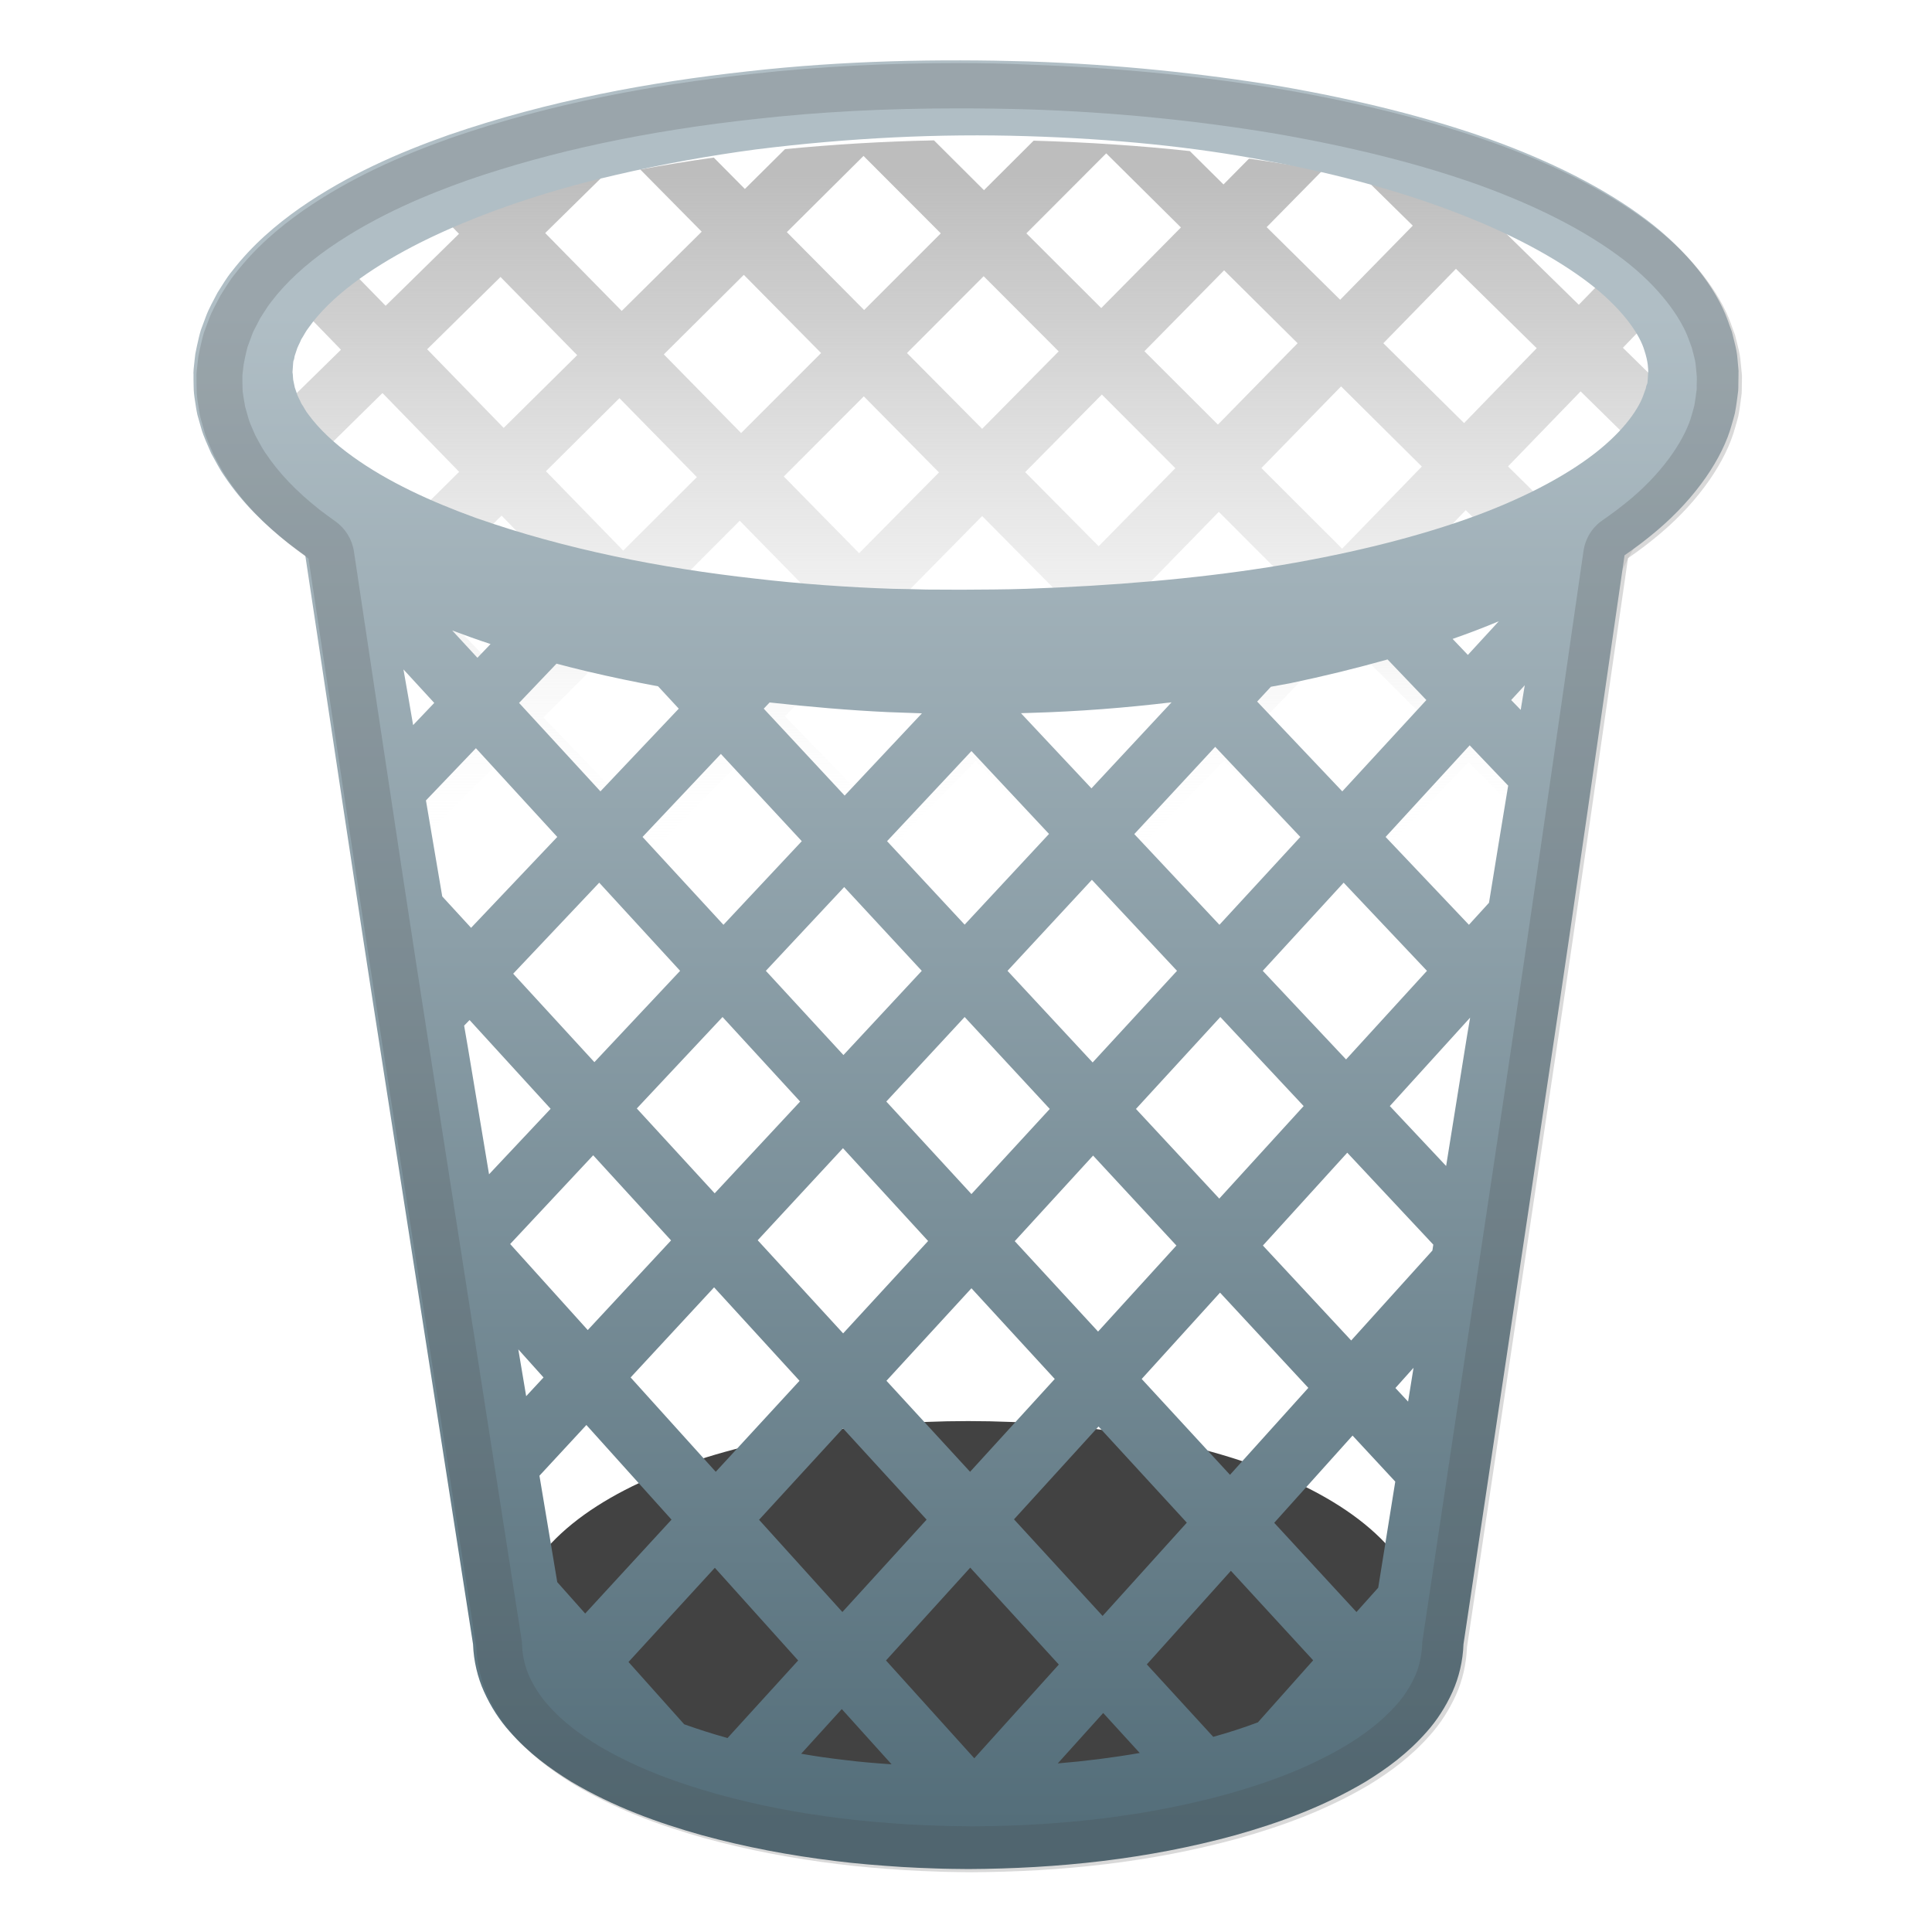
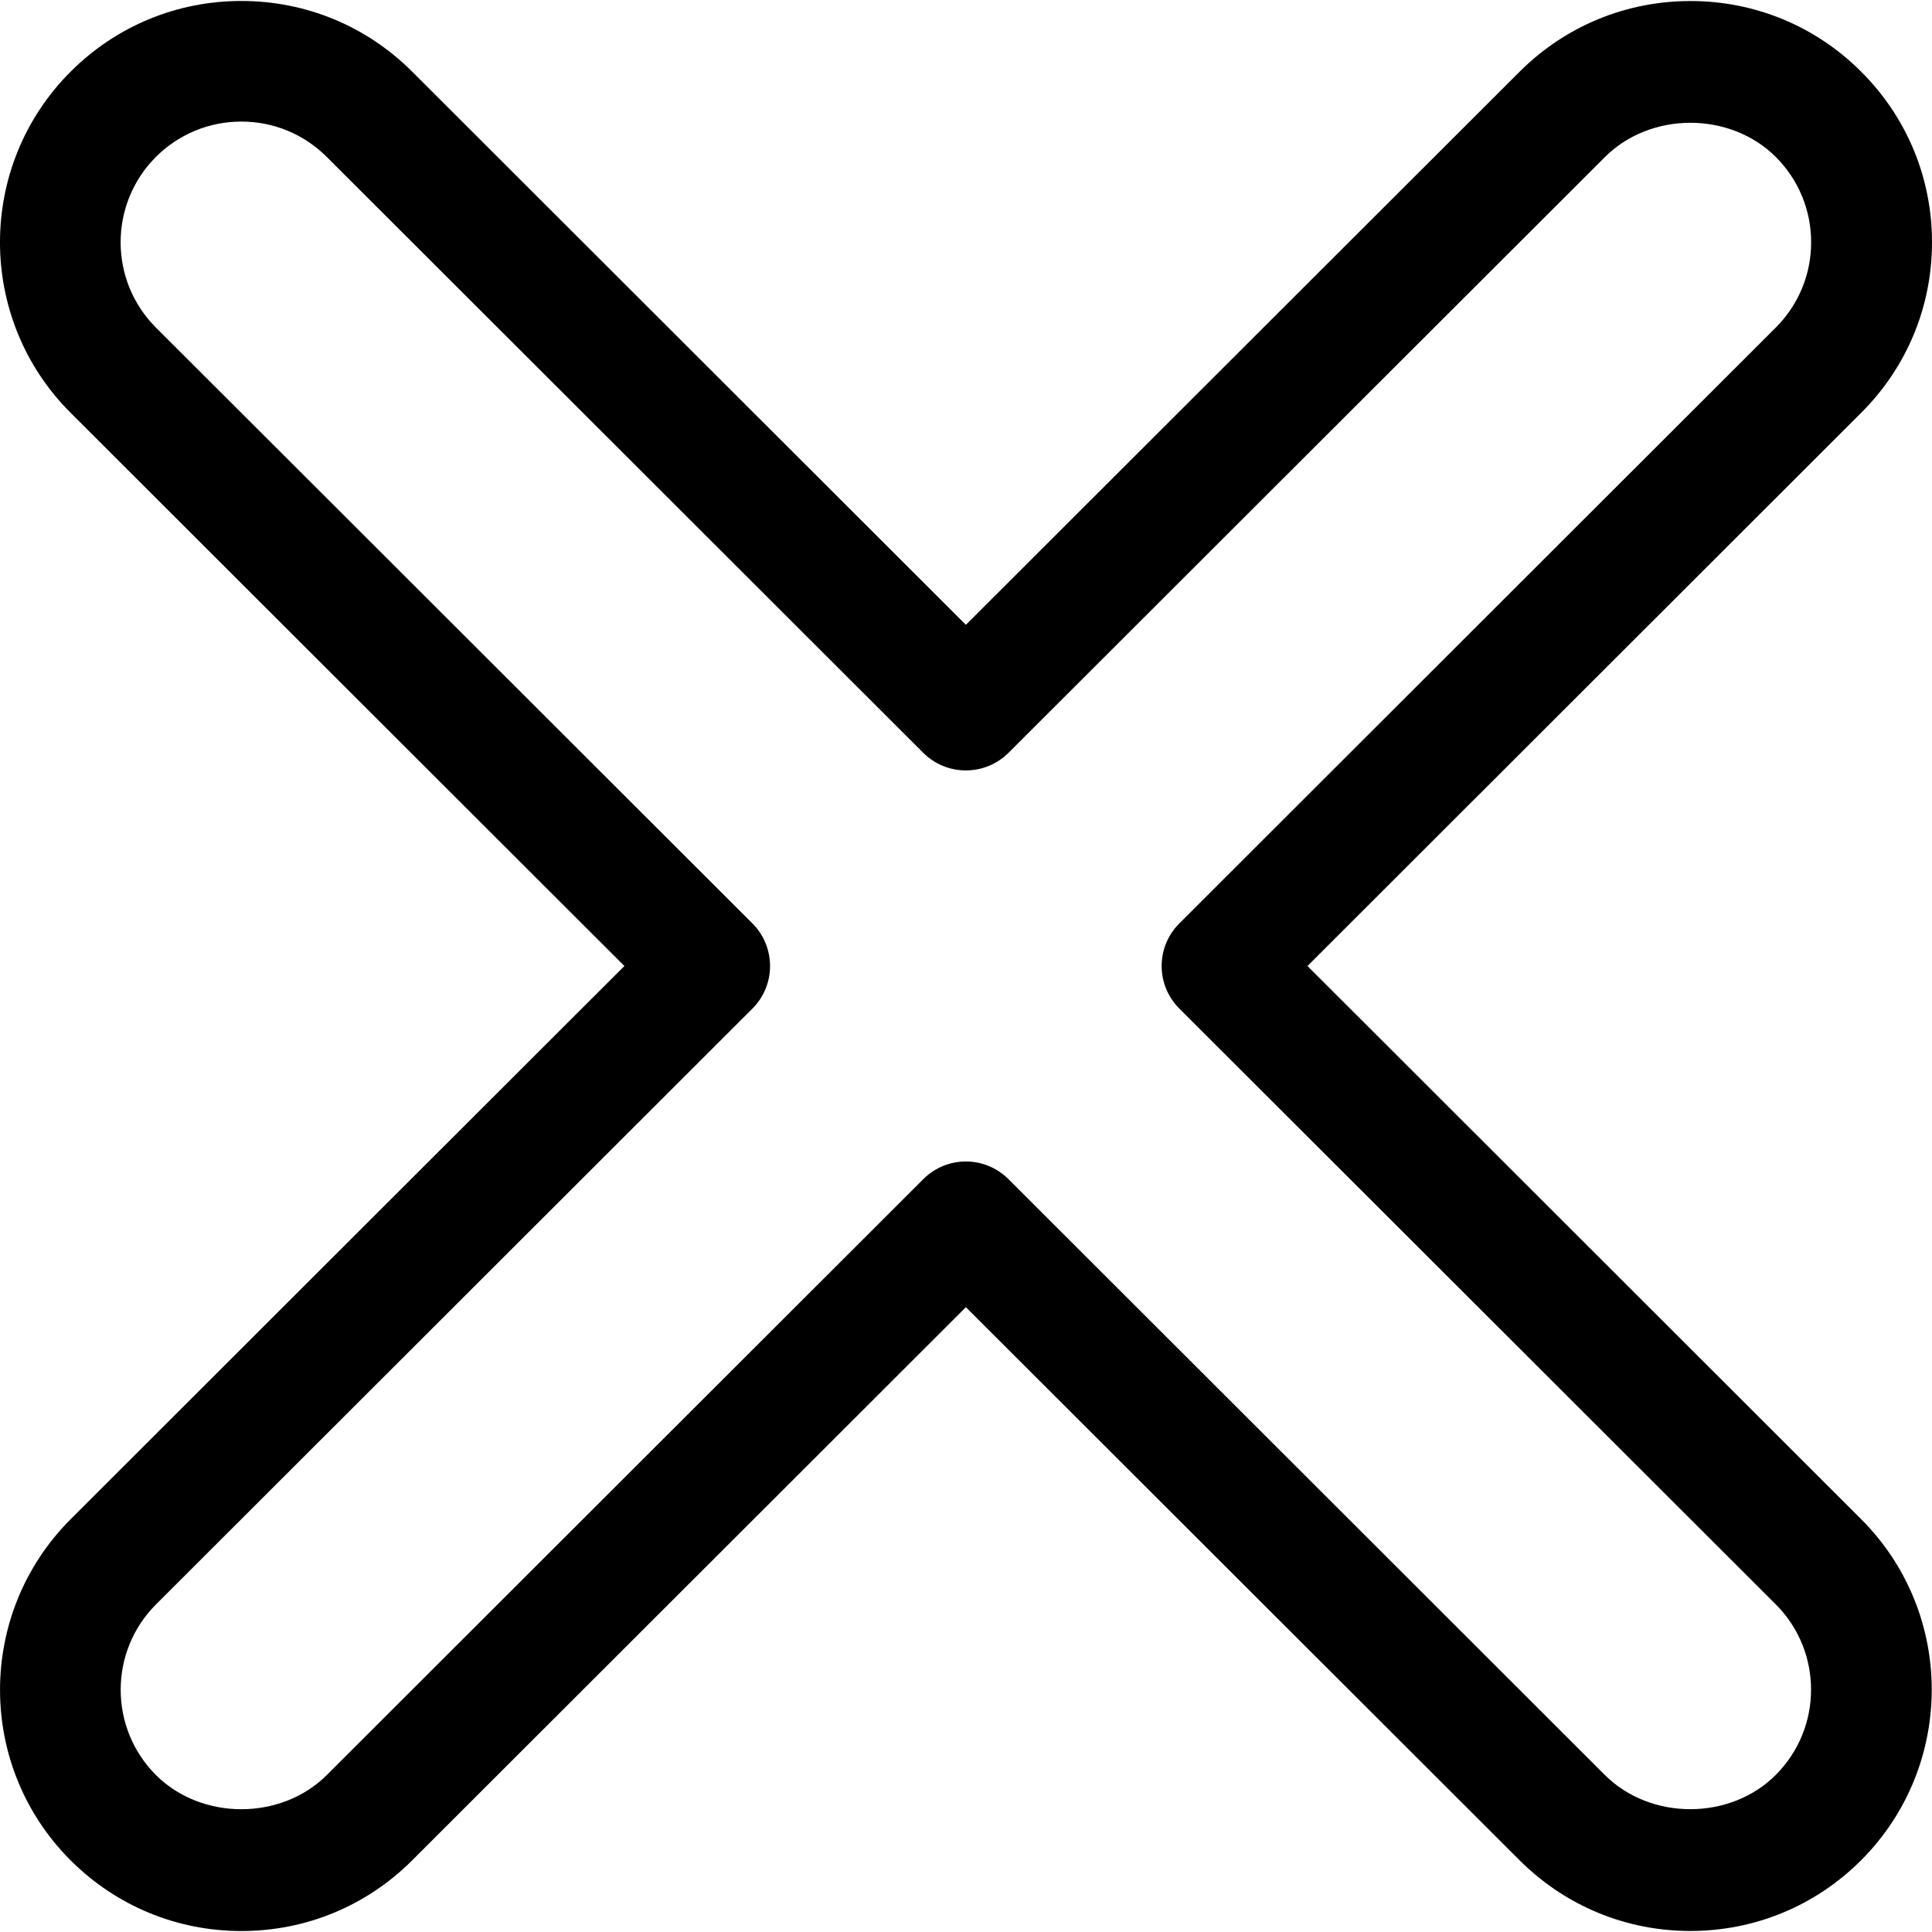
- <svg xmlns="http://www.w3.org/2000/svg" xmlns:xlink="http://www.w3.org/1999/xlink" width="128" height="128" style="enable-background:new 0 0 128 128;">
-   <g id="图层_1">
-     <g>
-       <linearGradient id="SVGID_1_" gradientUnits="userSpaceOnUse" x1="64.8" x2="64.8" y1="9.327" y2="57.349">
-         <stop offset="0.048" style="stop-color:#BDBDBD" />
-         <stop offset="0.257" style="stop-color:#C3C3C3;stop-opacity:0.78" />
-         <stop offset="0.532" style="stop-color:#D3D3D3;stop-opacity:0.491" />
-         <stop offset="0.842" style="stop-color:#EEEEEE;stop-opacity:0.165" />
-         <stop offset="1" style="stop-color:#FFFFFF;stop-opacity:0" />
-       </linearGradient>
-       <path d="M100.72,81.2l0.31-0.33c0.39-2.42,0.72-4.86,1.02-7.29l-4.32,4.57l-5.15-5.24l5.3-5.57 l4.39,4.43c0.21-1.78,0.4-3.55,0.58-5.31l-2.11-2.12l2.6-2.74c0.34-3.38,0.68-6.67,1.08-9.79l-4.28-4.28l5.29-5.5l0.51,0.5 c0.09-0.4,0.17-0.79,0.26-1.18c1.63-6.94,8.05-12.14,7.99-14.23c0-0.04-0.01-0.08-0.01-0.13l-1.28,1.33l-5.38-5.28l2.72-2.82 c-0.97-0.83-2.09-1.62-3.37-2.37l-2.27,2.34l-5.35-5.24l0.41-0.42c-2.75-1-5.83-1.88-9.16-2.63l3.1,3.05l-4.81,4.91l-4.87-4.81 l3.68-3.74c-1.57-0.3-3.19-0.57-4.85-0.8l-1.69,1.71l-2.23-2.21c-3.32-0.36-6.78-0.59-10.35-0.69l-3.29,3.28l-3.31-3.3 c-3.39,0.07-6.69,0.27-9.87,0.58l-2.66,2.64l-2.06-2.08c-1.67,0.23-3.29,0.5-4.87,0.79l4.07,4.12l-5.3,5.25l-5.07-5.16l3.76-3.7 c-3.77,0.81-7.22,1.8-10.27,2.93l0.8,0.82l-4.86,4.77l-2.5-2.56c-1.31,0.76-2.47,1.55-3.46,2.38l3,3.09l-5.17,5.07l-1.88-1.95 c-0.04,0.27-0.07,0.55-0.08,0.83c-0.06,1.94,4.61,5.75,6.57,11.85l0.3,0.32l-0.16,0.16c0.09,0.31,0.18,0.62,0.26,0.94 c0.27,1.15,0.54,2.39,0.8,3.71l1.91-1.9l5.12,5.32l-5.36,5.36l-0.09-0.1c0.39,2.32,0.77,4.77,1.16,7.29l3.85,4.04l-2.82,2.85 c0.25,1.7,0.5,3.42,0.75,5.15l4.92-5l4.87,5.11l-5.4,5.52l-4.21-4.45c0.36,2.44,0.71,4.9,1.07,7.35l0.15,0.16L29,80.93 c0.26,1.75,0.52,3.49,0.78,5.22L32,83.87l5.35,5.67l-6.05,6.24c0.3,1.79,0.6,3.52,0.9,5.19l8.06-8.34l5.24,5.56l-8.76,9.08 l3.06,3.02l8.64-8.99l5.54,5.88l-8.34,8.73l3.09,3.05l8.22-8.64l5.15,5.46l-5.99,6.33c2.19,0.02,4.27-0.04,6.09-0.08l2.9-3.08 l2.76,2.92c1.87-0.13,3.65-0.38,5.32-0.74l-5.08-5.37l5.41-5.74l7.77,8.16c1.32-0.72,2.55-1.52,3.7-2.41l-8.5-8.89l5.36-5.69 l8.64,8.99c0.88-1.15,1.7-2.37,2.45-3.65l-8.16-8.45L90,92.56l6.44,6.63c0.56-1.47,1.07-2.98,1.54-4.52l-5.06-5.19l4.91-5.2 l2.19,2.23c0.34-1.67,0.65-3.36,0.93-5.07L100.72,81.2z M89.6,69.89l-5.54-5.64l5.3-5.51l5.54,5.6L89.6,69.89z M69.99,55.88 l-4.88,5.03l-5.35-5.49l4.88-5L69.99,55.88z M67.54,47.45l5.29-5.42l5.35,5.41l-5.29,5.45L67.54,47.45z M56.87,52.46l-4.87-5 l4.87-4.95l4.87,4.97L56.87,52.46z M62.18,63.94l-5.19,5.35l-5.35-5.55l5.19-5.32L62.18,63.94z M65.09,66.94l5.3,5.45l-5.21,5.4 l-5.28-5.48L65.09,66.94z M68.02,63.91l4.88-5.05l5.31,5.42l-4.9,5.08L68.02,63.91z M75.8,55.86l5.29-5.47l5.33,5.39l-5.3,5.5 L75.8,55.86z M83.94,47.43l5.07-5.24l5.34,5.35l-5.08,5.27L83.94,47.43z M81.03,44.5l-5.35-5.39l5.07-5.2l5.35,5.36L81.03,44.5z M72.79,36.19l-4.87-4.91L73,26.14l4.87,4.88L72.79,36.19z M69.94,39.11l-5.29,5.4l-4.87-4.95l5.29-5.37L69.94,39.11z M56.92,36.65l-4.99-5.08l5.3-5.31l4.98,5.04L56.92,36.65z M54.01,39.6l-4.87,4.93l-5.01-5.14l4.88-4.89L54.01,39.6z M46.2,47.5 l-5.18,5.24L36,47.54l5.19-5.2L46.2,47.5z M49.06,50.45l4.87,5.01l-5.18,5.3l-4.87-5.04L49.06,50.45z M48.7,66.75l5.35,5.56 l-5.35,5.52l-5.35-5.6L48.7,66.75z M56.97,75.34l5.28,5.49l-5.36,5.56l-5.27-5.51L56.97,75.34z M65.19,83.89l5.54,5.76l-5.36,5.62 l-5.54-5.8L65.19,83.89z M68.13,80.83l5.21-5.42l5.55,5.71l-5.21,5.46L68.13,80.83z M76.26,72.37l4.9-5.1l5.55,5.65l-4.9,5.13 L76.26,72.37z M102.84,56.04l-5.08,5.32l-5.54-5.59l5.08-5.28L102.84,56.04z M97.19,44.6l-5.35-5.34l5.27-5.46l5.36,5.32 L97.19,44.6z M104.72,25.93l5.38,5.29l-4.82,4.99l-5.37-5.31L104.72,25.93z M96.46,17.81l5.35,5.26L97,28.03l-5.35-5.29 L96.46,17.81z M88.85,25.6l5.35,5.31l-5.28,5.44l-5.35-5.34L88.85,25.6z M81.1,17.91l4.87,4.83l-5.28,5.39l-4.87-4.86L81.1,17.91z M73.29,10.16l4.95,4.91l-5.28,5.34L68,15.46L73.29,10.16z M70.14,23.28l-5.07,5.13l-4.98-5.02l5.08-5.09L70.14,23.28z M57.21,10.33l5.12,5.13l-5.08,5.08l-5.12-5.16L57.21,10.33z M49.28,18.21l5.12,5.18l-5.3,5.3l-5.12-5.21L49.28,18.21z M46.17,31.61l-4.88,4.87l-5.12-5.26l4.87-4.84L46.17,31.61z M33.16,18.35l5.08,5.18l-4.87,4.82l-5.07-5.21L33.16,18.35z M25.24,36.39l-5.07-5.26l5.17-5.09l5.08,5.22L25.24,36.39z M28.05,39.3l5.18-5.14l5.12,5.27l-5.18,5.18L28.05,39.3z M32.74,61.13 l-5.04-5.27l5.36-5.37l5.03,5.23L32.74,61.13z M35.6,64.12l5.35-5.43l4.87,5.06l-5.35,5.47L35.6,64.12z M40.34,86.46l-5.35-5.65 l5.4-5.54l5.35,5.62L40.34,86.46z M48.5,95.08l-5.25-5.55l5.4-5.59l5.26,5.52L48.5,95.08z M56.98,104.05l-5.54-5.86l5.41-5.63 l5.54,5.82L56.98,104.05z M65.1,112.63l-5.15-5.44l5.41-5.69l5.15,5.41L65.1,112.63z M73.49,103.77l-5.15-5.39l5.36-5.63 l5.15,5.35L73.49,103.77z M81.79,94.99l-5.15-5.33l5.21-5.48l5.15,5.3L81.79,94.99z M89.92,86.39l-5.15-5.28l4.9-5.15l5.15,5.25 L89.92,86.39z" style="fill:url(#SVGID_1_);" />
-       <path d="M64.15,94.15c-14.96,0-30.18,4.89-30.33,14.3c-0.16,9.51,15.14,14.52,30.33,14.52 s30.49-5.01,30.33-14.52C94.33,99.03,79.11,94.15,64.15,94.15z" style="fill:#424242;" />
-       <linearGradient id="SVGID_3_" gradientUnits="userSpaceOnUse" x1="63.998" x2="63.998" y1="3.643" y2="120.782">
-         <stop offset="0.146" style="stop-color:#B0BEC5" />
-         <stop offset="0.5" style="stop-color:#8C9FA8" />
-         <stop offset="1" style="stop-color:#546E7A" />
-       </linearGradient>
-       <path d="M115.11,23.74c-0.02-0.3-0.09-0.66-0.2-1.09c-0.05-0.21-0.11-0.44-0.17-0.68 c-0.09-0.23-0.18-0.48-0.27-0.74c-0.76-2.13-2.67-4.62-5.4-6.68c-2.73-2.06-6.25-3.84-10.35-5.32c-4.1-1.46-8.79-2.63-13.93-3.52 c-5.14-0.85-10.72-1.44-16.65-1.64C62.22,3.9,55.96,4,49.51,4.73c-6.45,0.71-13.12,1.92-19.78,4.21 c-3.33,1.18-6.67,2.63-9.86,4.84c-1.59,1.12-3.15,2.44-4.51,4.2c-0.35,0.42-0.64,0.93-0.95,1.41c-0.27,0.53-0.57,1.03-0.78,1.61 l-0.32,0.86c-0.1,0.32-0.18,0.7-0.26,1.05l-0.11,0.54l-0.04,0.34l-0.07,0.65c-0.03,0.48-0.01,0.2-0.01,0.34l0,0.12l0,0.24 l0.01,0.48c0,0.32,0.04,0.63,0.09,0.94c0.05,0.31,0.09,0.62,0.16,0.93l0.25,0.88c0.17,0.6,0.43,1.11,0.66,1.66 c0.28,0.49,0.54,1.03,0.85,1.47c1.23,1.85,2.72,3.27,4.25,4.48c0.38,0.29,0.76,0.58,1.14,0.85c1.68,11.1,3.34,22.34,5.12,33.7 l5.99,38.4c0.04,1.13,0.31,2.22,0.72,3.13c0.47,1.05,1.06,1.93,1.7,2.65c1.28,1.46,2.68,2.46,4.08,3.33 c2.82,1.67,5.72,2.72,8.64,3.54c2.92,0.8,5.86,1.35,8.81,1.71c1.47,0.19,2.95,0.3,4.43,0.4c0.74,0.04,1.48,0.08,2.24,0.1 c0.79,0.03,1.42,0.03,2.2,0.04c5.91-0.03,11.83-0.64,17.67-2.24c2.91-0.82,5.81-1.87,8.63-3.54c1.4-0.86,2.8-1.87,4.08-3.33 c0.64-0.72,1.23-1.61,1.7-2.65c0.41-0.92,0.68-2.01,0.72-3.14l5.71-38.12c1.73-11.47,3.33-22.82,4.96-34.02 c0.77-0.53,1.49-1.08,2.15-1.64c2.62-2.22,4.36-4.83,4.95-7.01c0.08-0.27,0.15-0.52,0.21-0.76c0.05-0.28,0.1-0.55,0.13-0.8 c0.03-0.25,0.06-0.48,0.09-0.69c0.01-0.18,0.01-0.26,0.01-0.38c0.01-0.42,0.01-0.63,0.01-0.63l0-0.2 C115.2,24.64,115.16,24.34,115.11,23.74z M97.02,69.71l-1.21,7.54l-3.73-3.97l5.32-5.86C97.27,68.18,97.14,68.94,97.02,69.71z M48.2,115.15c-0.03-0.01-0.07-0.02-0.1-0.03c-0.94-0.26-1.86-0.56-2.77-0.88l-3.69-4.13l5.72-6.24l5.52,6.14L48.2,115.15z M28.77,46.57l-1.4,1.47c-0.21-1.23-0.42-2.46-0.64-3.69L28.77,46.57z M31.53,49.57l5.39,5.88l-5.71,6.02l-1.91-2.08 c-0.36-2.12-0.72-4.24-1.08-6.36L31.53,49.57z M36.87,43.97c0.69,0.18,1.38,0.36,2.07,0.52c1.56,0.37,3.11,0.69,4.66,0.98 l1.37,1.48l-5.19,5.48l-5.39-5.86L36.87,43.97z M64.36,49.76l5.14,5.49l-5.59,6.01l-5.14-5.53L64.36,49.76z M83.34,114.11 c-0.96,0.36-1.95,0.68-2.96,0.96l-4.4-4.8l5.57-6.2l5.45,5.93L83.34,114.11z M39.38,70.37L34,64.51l5.7-6.03l5.36,5.84 L39.38,70.37z M47.87,67.38l5.14,5.6l-5.66,6.08l-5.16-5.62L47.87,67.38z M39.3,76.54l5.16,5.64l-5.52,5.94l-5.14-5.7L39.3,76.54z M47.31,85.29l5.66,6.19l-5.55,6.03l-5.64-6.25L47.31,85.29z M50.2,82.17l5.65-6.1l5.64,6.15l-5.63,6.12L50.2,82.17z M64.36,79.11 l-5.64-6.13l5.19-5.6l5.64,6.09L64.36,79.11z M72.42,76.56l5.52,5.96l-5.19,5.7l-5.52-5.99L72.42,76.56z M64.36,85.35l5.52,6.01 l-5.61,6.15l-5.54-6.03L64.36,85.35z M72.78,94.51l5.85,6.37l-5.58,6.18l-5.87-6.4L72.78,94.51z M81.49,97.71l-5.85-6.35 l5.19-5.72l5.85,6.31L81.49,97.71z M75.26,73.47l5.59-6.09l5.52,5.9l-5.59,6.13L75.26,73.47z M83.66,64.32l5.36-5.84l5.52,5.84 l-5.36,5.87L83.66,64.32z M80.79,61.27l-5.64-6.01l5.36-5.78l5.64,5.97L80.79,61.27z M77.98,64.32l-5.59,6.07l-5.64-6.07 l5.59-6.03L77.98,64.32z M61.07,64.32l-5.19,5.58l-5.14-5.58l5.19-5.55L61.07,64.32z M47.93,61.27l-5.36-5.82l5.19-5.5l5.36,5.78 L47.93,61.27z M31.11,67.58l5.37,5.88L32.4,77.8L31,69.4c-0.08-0.48-0.17-0.97-0.25-1.45L31.11,67.58z M36.01,91.26l-1.15,1.24 l-0.52-3.1L36.01,91.26z M35.74,97.77l3.11-3.36l5.64,6.27l-5.72,6.22l-1.85-2.08L35.74,97.77z M50.29,100.69l5.56-6.06l5.54,6.05 l-5.58,6.12L50.29,100.69z M64.28,103.86l5.87,6.42l-5.6,6.21l-5.85-6.48L64.28,103.86z M73.09,113.49l2.42,2.65 c-1.79,0.31-3.6,0.54-5.43,0.69L73.09,113.49z M89.87,106.8l-5.45-5.91l5.19-5.78l2.83,3.05l-1.13,7.03L89.87,106.8z M92.45,91.96 l1.2-1.34l-0.36,2.24L92.45,91.96z M94.9,82.85l-5.38,5.96l-5.85-6.29l5.59-6.15l5.7,6.09L94.9,82.85z M97.32,61.27l-5.52-5.82 l5.57-6.07l2.55,2.67c-0.43,2.58-0.85,5.17-1.27,7.76L97.32,61.27z M100.12,46.38l0.9-0.98c-0.09,0.54-0.18,1.09-0.27,1.63 L100.12,46.38z M97.25,43.39l-1.01-1.06c1.06-0.37,2.08-0.76,3.06-1.17L97.25,43.39z M91.93,43.69l2.57,2.69l-5.57,6.05 l-5.64-5.95l0.91-0.98c0.42-0.08,0.85-0.15,1.26-0.23C87.72,44.8,89.87,44.27,91.93,43.69z M77.62,46.53l-5.31,5.7l-4.67-4.98 c0.21-0.01,0.42-0.01,0.64-0.02C71.49,47.14,74.61,46.89,77.62,46.53z M58.84,47.18c0.75,0.03,1.49,0.05,2.24,0.08l-5.12,5.45 l-5.36-5.76l0.39-0.41C53.63,46.83,56.26,47.06,58.84,47.18z M31.63,43.58l-1.67-1.81c0.85,0.32,1.69,0.62,2.54,0.9L31.63,43.58z M53.08,116.19l2.69-2.96l3.3,3.66c-1.02-0.07-2.04-0.15-3.06-0.28C55.03,116.5,54.05,116.36,53.08,116.19z M109.14,25.4 c-0.02,0.05-0.04,0.1-0.06,0.15c-0.02,0.06-0.03,0.11-0.04,0.18c-0.04,0.1-0.08,0.21-0.12,0.33c-0.29,0.92-1.24,2.4-3.24,3.96 c-2,1.56-4.97,3.13-8.66,4.42c-3.7,1.29-8.1,2.36-12.99,3.14c-4.9,0.77-10.3,1.23-16.03,1.43c-1.42,0.05-2.91,0.05-4.34,0.06 c-0.75,0-1.51-0.01-2.28-0.01c-0.73-0.02-1.47-0.04-2.21-0.05c-3.01-0.1-6.08-0.32-9.17-0.68c-6.18-0.69-12.51-1.92-18.48-4.02 c-2.95-1.07-5.83-2.38-8.18-4.08c-1.17-0.84-2.19-1.79-2.9-2.76c-0.2-0.24-0.3-0.49-0.47-0.73c-0.1-0.24-0.26-0.48-0.32-0.72 l-0.12-0.35l-0.07-0.34c-0.03-0.11-0.05-0.23-0.05-0.34l-0.01-0.17l-0.01-0.09l-0.01-0.04c0,0.05,0-0.04,0-0.04l0.03-0.43 c0.01-0.1,0.01-0.23,0.03-0.31c0.01-0.03,0.03-0.07,0.04-0.1c0.02-0.07,0.02-0.12,0.04-0.22l0.12-0.36 c0.06-0.24,0.22-0.49,0.32-0.75c0.17-0.25,0.28-0.51,0.48-0.76c0.72-1.03,1.76-2.03,2.95-2.93c2.39-1.8,5.28-3.23,8.25-4.4 c2.97-1.17,6.06-2.09,9.16-2.8c3.1-0.72,6.2-1.28,9.28-1.69C56.25,9.13,62.27,8.84,68,9.02c5.68,0.17,11.09,0.7,15.96,1.64 c4.88,0.9,9.27,2.14,12.96,3.6c3.69,1.45,6.68,3.14,8.72,4.78c2.04,1.66,3.02,3.21,3.3,4.16c0.27,0.81,0.25,1.26,0.26,1.39 c-0.01,0.11-0.02,0.27-0.03,0.49C109.16,25.17,109.16,25.32,109.14,25.4z" style="fill:url(#SVGID_3_);" />
-       <g style="opacity:0.2;">
-         <path d="M63.48,7.18c1.53,0,3.13,0.02,4.75,0.07c5.5,0.18,10.97,0.72,16.25,1.6 c5.03,0.87,9.55,2,13.43,3.38c3.91,1.41,7.13,3.06,9.56,4.9c2.52,1.9,3.92,3.98,4.4,5.32l0.22,0.6l0.14,0.54 c0.1,0.39,0.11,0.54,0.11,0.56c0,0.03,0,0.05,0.01,0.08l0.07,0.75l0,0l-0.01,0.61c0,0.06,0,0.11,0,0.18l0,0.02l-0.07,0.53 c-0.02,0.16-0.05,0.34-0.08,0.52l-0.05,0.2l-0.13,0.46c-0.36,1.34-1.61,3.49-3.99,5.51c-0.58,0.49-1.23,0.98-1.92,1.46 c-0.69,0.47-1.14,1.21-1.26,2.04c-0.47,3.22-0.93,6.46-1.4,9.7c-1.14,7.94-2.33,16.14-3.55,24.31l-5.71,38.13 c-0.02,0.11-0.03,0.22-0.03,0.33c-0.03,0.7-0.19,1.43-0.46,2.04c-0.31,0.69-0.71,1.33-1.21,1.89c-1.1,1.25-2.32,2.09-3.38,2.74 c-2.24,1.32-4.67,2.32-7.88,3.22c-5.12,1.4-10.64,2.1-16.87,2.13c-0.25,0-0.49-0.01-0.72-0.01c-0.45,0-0.88-0.01-1.42-0.03 c-0.74-0.02-1.47-0.06-2.12-0.09c-1.71-0.11-3.02-0.23-4.26-0.38c-2.98-0.36-5.72-0.89-8.36-1.62c-3.23-0.91-5.66-1.9-7.9-3.22 c-1.05-0.65-2.28-1.48-3.38-2.74c-0.49-0.56-0.9-1.2-1.21-1.89c-0.27-0.61-0.44-1.33-0.46-2.03c0-0.12-0.02-0.23-0.03-0.34 l-5.99-38.41c-1.3-8.28-2.55-16.6-3.76-24.65c-0.46-3.03-0.91-6.04-1.36-9.05c-0.12-0.81-0.57-1.53-1.23-2 c-0.35-0.25-0.69-0.5-1.02-0.75c-1.57-1.24-2.72-2.44-3.62-3.79c-0.02-0.03-0.04-0.06-0.06-0.09c-0.11-0.16-0.27-0.44-0.41-0.71 c-0.06-0.11-0.12-0.22-0.18-0.33c-0.05-0.1-0.09-0.21-0.14-0.31c-0.14-0.32-0.26-0.6-0.33-0.84l-0.22-0.78 c-0.03-0.15-0.05-0.31-0.08-0.47l-0.04-0.25c-0.03-0.18-0.05-0.32-0.05-0.43c0-0.02,0-0.05,0-0.07l-0.01-0.44l0-0.22l0-0.08 c0-0.01,0-0.02,0-0.04l0-0.07l0.06-0.53l0.03-0.23l0.08-0.4c0.05-0.23,0.11-0.51,0.17-0.72l0.29-0.79 c0.08-0.23,0.23-0.5,0.39-0.81c0.05-0.1,0.11-0.2,0.16-0.31c0.07-0.11,0.14-0.22,0.21-0.33c0.17-0.26,0.34-0.53,0.47-0.69 c0.02-0.03,0.04-0.05,0.06-0.08c0.99-1.29,2.22-2.42,3.84-3.56c3.21-2.22,6.58-3.56,9.13-4.47c5.64-1.95,11.9-3.28,19.14-4.07 C54.28,7.41,58.67,7.18,63.48,7.18 M63.48,4.18c-4.44,0-9.05,0.2-13.76,0.73C43.26,5.62,36.6,6.83,29.93,9.12 c-3.33,1.18-6.67,2.63-9.86,4.84c-1.59,1.12-3.15,2.44-4.51,4.2c-0.35,0.42-0.64,0.93-0.95,1.41c-0.27,0.53-0.57,1.03-0.78,1.61 l-0.32,0.86c-0.1,0.32-0.18,0.7-0.26,1.05l-0.11,0.54l-0.04,0.34l-0.07,0.65c-0.02,0.27-0.02,0.3-0.01,0.3c0,0,0,0,0,0 c0,0,0,0.01,0,0.04l0,0.12l0,0.24l0.01,0.48c0,0.32,0.04,0.63,0.09,0.94c0.05,0.31,0.09,0.62,0.16,0.93l0.25,0.88 c0.17,0.6,0.43,1.11,0.66,1.66c0.28,0.49,0.54,1.03,0.85,1.47c1.23,1.85,2.72,3.27,4.26,4.48c0.38,0.29,0.76,0.58,1.14,0.85 c1.68,11.1,3.34,22.34,5.13,33.71l5.99,38.41c0.04,1.13,0.31,2.22,0.72,3.14c0.47,1.05,1.06,1.93,1.7,2.65 c1.28,1.46,2.68,2.46,4.08,3.33c2.82,1.67,5.72,2.72,8.64,3.54c2.92,0.8,5.86,1.35,8.81,1.71c1.48,0.19,2.95,0.3,4.43,0.4 c0.74,0.04,1.48,0.08,2.24,0.1c0.79,0.03,1.42,0.03,2.2,0.04c5.91-0.03,11.83-0.64,17.67-2.24c2.91-0.82,5.81-1.87,8.64-3.54 c1.4-0.86,2.8-1.87,4.08-3.33c0.64-0.72,1.23-1.61,1.7-2.65c0.41-0.92,0.68-2.01,0.72-3.14l5.71-38.13 c1.73-11.48,3.33-22.83,4.96-34.03c0.77-0.53,1.49-1.08,2.15-1.64c2.62-2.22,4.36-4.83,4.95-7.02c0.08-0.27,0.15-0.52,0.21-0.76 c0.05-0.28,0.1-0.55,0.13-0.8c0.03-0.25,0.06-0.48,0.09-0.69c0.01-0.18,0.01-0.26,0.01-0.38c0.01-0.42,0.01-0.63,0.01-0.63 l0-0.2c0,0-0.03-0.31-0.09-0.9c-0.02-0.3-0.09-0.66-0.2-1.09c-0.05-0.21-0.11-0.44-0.17-0.68c-0.09-0.23-0.18-0.48-0.27-0.74 c-0.76-2.13-2.67-4.62-5.41-6.68c-2.73-2.06-6.25-3.85-10.35-5.32c-4.1-1.46-8.79-2.63-13.93-3.52 c-5.14-0.85-10.72-1.44-16.66-1.64C66.74,4.21,65.12,4.18,63.48,4.18L63.48,4.18z" style="fill:#424242;" />
+ <svg xmlns="http://www.w3.org/2000/svg" version="1.1" id="Capa_1" x="0px" y="0px" width="32.034px" height="32.033px" viewBox="0 0 32.034 32.033" style="enable-background:new 0 0 32.034 32.033;" xml:space="preserve">
+   <g>
+     <g id="Close">
+       <g>
+         <path d="M21.679,16.017l9.18-9.172c0.758-0.755,1.175-1.76,1.175-2.828s-0.417-2.073-1.175-2.829     c-0.754-0.755-1.762-1.171-2.83-1.171c-1.069,0-2.075,0.416-2.832,1.171l-9.182,9.172L6.834,1.188     C6.078,0.432,5.072,0.016,4.001,0.016c-1.068,0-2.074,0.416-2.83,1.172c-1.561,1.56-1.562,4.097,0,5.657l9.182,9.172     l-9.181,9.172c-1.562,1.562-1.562,4.099,0,5.658c0.756,0.755,1.762,1.171,2.831,1.171s2.075-0.416,2.831-1.172l9.181-9.172     l9.181,9.171c0.757,0.755,1.762,1.172,2.83,1.172c1.07,0,2.076-0.416,2.832-1.172c1.562-1.562,1.562-4.099,0-5.657L21.679,16.017     z M29.442,29.431c-0.756,0.755-2.074,0.756-2.832,0l-9.887-9.878c-0.392-0.393-1.025-0.393-1.416,0l-9.889,9.879     c-0.757,0.755-2.075,0.755-2.832,0c-0.78-0.78-0.78-2.049,0-2.829l9.889-9.879c0.188-0.188,0.293-0.44,0.293-0.707     c0-0.265-0.105-0.52-0.293-0.707l-9.89-9.879c-0.78-0.78-0.78-2.049,0-2.829c0.379-0.378,0.882-0.586,1.416-0.586     c0.536,0,1.038,0.208,1.417,0.586l9.889,9.879c0.391,0.391,1.024,0.391,1.416,0l9.889-9.878c0.757-0.756,2.074-0.756,2.832-0.001     c0.377,0.378,0.586,0.881,0.586,1.415s-0.209,1.036-0.586,1.414l-9.889,9.879c-0.392,0.391-0.392,1.022,0,1.414l9.889,9.878     C30.224,27.382,30.224,28.65,29.442,29.431z" />
      </g>
    </g>
  </g>
-   <g id="Layer_2" style="display:none;">
-     <g style="display:inline;">
-       <g style="opacity:0.6;">
-         <circle cx="64" cy="64" r="28" style="opacity:0.61;fill:none;stroke:#000000;stroke-width:0.263;stroke-miterlimit:10;" />
-         <line style="opacity:0.61;fill:none;stroke:#000000;stroke-width:0.25;stroke-miterlimit:10;" x1="84" x2="84" y1="0" y2="128" />
-         <line style="opacity:0.61;fill:none;stroke:#000000;stroke-width:0.25;stroke-miterlimit:10;" x1="44" x2="44" y1="0" y2="128" />
-         <line style="opacity:0.61;fill:none;stroke:#000000;stroke-width:0.25;stroke-miterlimit:10;" x1="64" x2="64" y1="0" y2="128" />
-         <line style="opacity:0.61;fill:none;stroke:#000000;stroke-width:0.25;stroke-miterlimit:10;" x1="128" x2="0" y1="64" y2="64" />
-         <line style="opacity:0.61;fill:none;stroke:#000000;stroke-width:0.25;stroke-miterlimit:10;" x1="128" x2="0" y1="44" y2="44" />
-         <line style="opacity:0.61;fill:none;stroke:#000000;stroke-width:0.25;stroke-miterlimit:10;" x1="128" x2="0" y1="83.75" y2="83.75" />
-         <line style="opacity:0.61;fill:none;stroke:#000000;stroke-width:0.25;stroke-miterlimit:10;" x1="128" x2="0" y1="128" y2="0" />
-         <line style="opacity:0.61;fill:none;stroke:#000000;stroke-width:0.25;stroke-miterlimit:10;" x1="0" x2="128" y1="128" y2="0" />
-         <g style="opacity:0.61;">
-           <path d="M64,4.26c32.94,0,59.74,26.8,59.74,59.74S96.94,123.74,64,123.74S4.26,96.94,4.26,64S31.06,4.26,64,4.26 M64,4 C30.86,4,4,30.86,4,64s26.86,60,60,60s60-26.86,60-60S97.14,4,64,4L64,4z" />
-         </g>
-         <path d="M107.97,115.97H20.03 c-4.42,0-8.03-3.61-8.03-8.03V20.03c0-4.42,3.61-8.03,8.03-8.03h87.94c4.42,0,8.03,3.61,8.03,8.03v87.91 C116,112.36,112.39,115.97,107.97,115.97z" style="opacity:0.61;fill:none;stroke:#000000;stroke-width:0.258;stroke-miterlimit:10;" />
-         <path d="M100,124H28c-4.4,0-8-3.6-8-8 V12c0-4.4,3.6-8,8-8h72c4.4,0,8,3.6,8,8v104C108,120.4,104.4,124,100,124z" style="opacity:0.61;fill:none;stroke:#000000;stroke-width:0.263;stroke-miterlimit:10;" />
-         <path d="M113.77,108H14.23 C8.6,108,4,103.4,4,97.77V30.28c0-5.63,4.6-10.23,10.23-10.23h99.54c5.63,0,10.23,4.6,10.23,10.23v67.48 C124,103.4,119.4,108,113.77,108z" style="opacity:0.61;fill:none;stroke:#000000;stroke-width:0.263;stroke-miterlimit:10;" />
-       </g>
-       <g>
-         <g style="opacity:0.2;">
-           <defs>
-             <rect id="SVGID_2_" height="128" style="opacity:0.2;" width="128" x="0" y="0" />
-           </defs>
-           <clipPath id="SVGID_4_">
-             <use style="overflow:visible;" xlink:href="#SVGID_2_" />
-           </clipPath>
-           <g style="clip-path:url(#SVGID_4_);">
-             <g>
-               <line style="fill:none;stroke:#000000;stroke-width:0.25;stroke-miterlimit:10;" x1="-28" x2="-28" y1="160" y2="-32" />
-               <line style="fill:none;stroke:#000000;stroke-width:0.25;stroke-miterlimit:10;" x1="-24" x2="-24" y1="160" y2="-32" />
-               <line style="fill:none;stroke:#000000;stroke-width:0.25;stroke-miterlimit:10;" x1="-20" x2="-20" y1="160" y2="-32" />
-               <line style="fill:none;stroke:#000000;stroke-width:0.25;stroke-miterlimit:10;" x1="-16" x2="-16" y1="160" y2="-32" />
-               <line style="fill:none;stroke:#000000;stroke-width:0.25;stroke-miterlimit:10;" x1="-12" x2="-12" y1="160" y2="-32" />
-               <line style="fill:none;stroke:#000000;stroke-width:0.25;stroke-miterlimit:10;" x1="-8" x2="-8" y1="160" y2="-32" />
-               <line style="fill:none;stroke:#000000;stroke-width:0.25;stroke-miterlimit:10;" x1="-4" x2="-4" y1="160" y2="-32" />
-               <line style="fill:none;stroke:#000000;stroke-width:0.25;stroke-miterlimit:10;" x1="0" x2="0" y1="160" y2="-32" />
-               <line style="fill:none;stroke:#000000;stroke-width:0.25;stroke-miterlimit:10;" x1="4" x2="4" y1="160" y2="-32" />
-               <line style="fill:none;stroke:#000000;stroke-width:0.25;stroke-miterlimit:10;" x1="8" x2="8" y1="160" y2="-32" />
-               <line style="fill:none;stroke:#000000;stroke-width:0.25;stroke-miterlimit:10;" x1="12" x2="12" y1="160" y2="-32" />
-               <line style="fill:none;stroke:#000000;stroke-width:0.25;stroke-miterlimit:10;" x1="16" x2="16" y1="160" y2="-32" />
-               <line style="fill:none;stroke:#000000;stroke-width:0.25;stroke-miterlimit:10;" x1="20" x2="20" y1="160" y2="-32" />
-               <line style="fill:none;stroke:#000000;stroke-width:0.25;stroke-miterlimit:10;" x1="24" x2="24" y1="160" y2="-32" />
-               <line style="fill:none;stroke:#000000;stroke-width:0.25;stroke-miterlimit:10;" x1="28" x2="28" y1="160" y2="-32" />
-               <line style="fill:none;stroke:#000000;stroke-width:0.25;stroke-miterlimit:10;" x1="32" x2="32" y1="160" y2="-32" />
-               <line style="fill:none;stroke:#000000;stroke-width:0.25;stroke-miterlimit:10;" x1="36" x2="36" y1="160" y2="-32" />
-               <line style="fill:none;stroke:#000000;stroke-width:0.25;stroke-miterlimit:10;" x1="40" x2="40" y1="160" y2="-32" />
-               <line style="fill:none;stroke:#000000;stroke-width:0.25;stroke-miterlimit:10;" x1="44" x2="44" y1="160" y2="-32" />
-               <line style="fill:none;stroke:#000000;stroke-width:0.25;stroke-miterlimit:10;" x1="48" x2="48" y1="160" y2="-32" />
-               <line style="fill:none;stroke:#000000;stroke-width:0.25;stroke-miterlimit:10;" x1="52" x2="52" y1="160" y2="-32" />
-               <line style="fill:none;stroke:#000000;stroke-width:0.25;stroke-miterlimit:10;" x1="56" x2="56" y1="160" y2="-32" />
-               <line style="fill:none;stroke:#000000;stroke-width:0.25;stroke-miterlimit:10;" x1="60" x2="60" y1="160" y2="-32" />
-               <line style="fill:none;stroke:#000000;stroke-width:0.25;stroke-miterlimit:10;" x1="64" x2="64" y1="160" y2="-32" />
-               <line style="fill:none;stroke:#000000;stroke-width:0.25;stroke-miterlimit:10;" x1="68" x2="68" y1="160" y2="-32" />
-               <line style="fill:none;stroke:#000000;stroke-width:0.25;stroke-miterlimit:10;" x1="72" x2="72" y1="160" y2="-32" />
-               <line style="fill:none;stroke:#000000;stroke-width:0.25;stroke-miterlimit:10;" x1="76" x2="76" y1="160" y2="-32" />
-               <line style="fill:none;stroke:#000000;stroke-width:0.25;stroke-miterlimit:10;" x1="80" x2="80" y1="160" y2="-32" />
-               <line style="fill:none;stroke:#000000;stroke-width:0.25;stroke-miterlimit:10;" x1="84" x2="84" y1="160" y2="-32" />
-               <line style="fill:none;stroke:#000000;stroke-width:0.25;stroke-miterlimit:10;" x1="88" x2="88" y1="160" y2="-32" />
-               <line style="fill:none;stroke:#000000;stroke-width:0.25;stroke-miterlimit:10;" x1="92" x2="92" y1="160" y2="-32" />
-               <line style="fill:none;stroke:#000000;stroke-width:0.25;stroke-miterlimit:10;" x1="96" x2="96" y1="160" y2="-32" />
-               <line style="fill:none;stroke:#000000;stroke-width:0.25;stroke-miterlimit:10;" x1="100" x2="100" y1="160" y2="-32" />
-               <line style="fill:none;stroke:#000000;stroke-width:0.25;stroke-miterlimit:10;" x1="104" x2="104" y1="160" y2="-32" />
-               <line style="fill:none;stroke:#000000;stroke-width:0.25;stroke-miterlimit:10;" x1="108" x2="108" y1="160" y2="-32" />
-               <line style="fill:none;stroke:#000000;stroke-width:0.25;stroke-miterlimit:10;" x1="112" x2="112" y1="160" y2="-32" />
-               <line style="fill:none;stroke:#000000;stroke-width:0.25;stroke-miterlimit:10;" x1="116" x2="116" y1="160" y2="-32" />
-               <line style="fill:none;stroke:#000000;stroke-width:0.25;stroke-miterlimit:10;" x1="120" x2="120" y1="160" y2="-32" />
-               <line style="fill:none;stroke:#000000;stroke-width:0.25;stroke-miterlimit:10;" x1="124" x2="124" y1="160" y2="-32" />
-               <line style="fill:none;stroke:#000000;stroke-width:0.25;stroke-miterlimit:10;" x1="128" x2="128" y1="160" y2="-32" />
-               <line style="fill:none;stroke:#000000;stroke-width:0.25;stroke-miterlimit:10;" x1="132" x2="132" y1="160" y2="-32" />
-               <line style="fill:none;stroke:#000000;stroke-width:0.25;stroke-miterlimit:10;" x1="136" x2="136" y1="160" y2="-32" />
-               <line style="fill:none;stroke:#000000;stroke-width:0.25;stroke-miterlimit:10;" x1="137" x2="137" y1="166.05" y2="-25.95" />
-               <line style="fill:none;stroke:#000000;stroke-width:0.25;stroke-miterlimit:10;" x1="144" x2="144" y1="160" y2="-32" />
-               <line style="fill:none;stroke:#000000;stroke-width:0.25;stroke-miterlimit:10;" x1="148" x2="148" y1="160" y2="-32" />
-               <line style="fill:none;stroke:#000000;stroke-width:0.25;stroke-miterlimit:10;" x1="152" x2="152" y1="160" y2="-32" />
-               <line style="fill:none;stroke:#000000;stroke-width:0.25;stroke-miterlimit:10;" x1="156" x2="156" y1="160" y2="-32" />
-             </g>
-             <g>
-               <line style="fill:none;stroke:#000000;stroke-width:0.25;stroke-miterlimit:10;" x1="-32" x2="160" y1="-28" y2="-28" />
-               <line style="fill:none;stroke:#000000;stroke-width:0.25;stroke-miterlimit:10;" x1="-32" x2="160" y1="-24" y2="-24" />
-               <line style="fill:none;stroke:#000000;stroke-width:0.25;stroke-miterlimit:10;" x1="-32" x2="160" y1="-20" y2="-20" />
-               <line style="fill:none;stroke:#000000;stroke-width:0.25;stroke-miterlimit:10;" x1="-32" x2="160" y1="-16" y2="-16" />
-               <line style="fill:none;stroke:#000000;stroke-width:0.25;stroke-miterlimit:10;" x1="-32" x2="160" y1="-12" y2="-12" />
-               <line style="fill:none;stroke:#000000;stroke-width:0.25;stroke-miterlimit:10;" x1="-32" x2="160" y1="-8" y2="-8" />
-               <line style="fill:none;stroke:#000000;stroke-width:0.25;stroke-miterlimit:10;" x1="-32" x2="160" y1="-4" y2="-4" />
-               <line style="fill:none;stroke:#000000;stroke-width:0.25;stroke-miterlimit:10;" x1="-32" x2="160" y1="0" y2="0" />
-               <line style="fill:none;stroke:#000000;stroke-width:0.25;stroke-miterlimit:10;" x1="-32" x2="160" y1="4" y2="4" />
-               <line style="fill:none;stroke:#000000;stroke-width:0.25;stroke-miterlimit:10;" x1="-32" x2="160" y1="8" y2="8" />
-               <line style="fill:none;stroke:#000000;stroke-width:0.25;stroke-miterlimit:10;" x1="-32" x2="160" y1="12" y2="12" />
-               <line style="fill:none;stroke:#000000;stroke-width:0.25;stroke-miterlimit:10;" x1="-32" x2="160" y1="16" y2="16" />
-               <line style="fill:none;stroke:#000000;stroke-width:0.25;stroke-miterlimit:10;" x1="-32" x2="160" y1="20" y2="20" />
-               <line style="fill:none;stroke:#000000;stroke-width:0.25;stroke-miterlimit:10;" x1="-32" x2="160" y1="24" y2="24" />
-               <line style="fill:none;stroke:#000000;stroke-width:0.25;stroke-miterlimit:10;" x1="-32" x2="160" y1="28" y2="28" />
-               <line style="fill:none;stroke:#000000;stroke-width:0.25;stroke-miterlimit:10;" x1="-32" x2="160" y1="32" y2="32" />
-               <line style="fill:none;stroke:#000000;stroke-width:0.25;stroke-miterlimit:10;" x1="-32" x2="160" y1="36" y2="36" />
-               <line style="fill:none;stroke:#000000;stroke-width:0.25;stroke-miterlimit:10;" x1="-32" x2="160" y1="40" y2="40" />
-               <line style="fill:none;stroke:#000000;stroke-width:0.25;stroke-miterlimit:10;" x1="-32" x2="160" y1="44" y2="44" />
-               <line style="fill:none;stroke:#000000;stroke-width:0.25;stroke-miterlimit:10;" x1="-32" x2="160" y1="48" y2="48" />
-               <line style="fill:none;stroke:#000000;stroke-width:0.25;stroke-miterlimit:10;" x1="-32" x2="160" y1="52" y2="52" />
-               <line style="fill:none;stroke:#000000;stroke-width:0.25;stroke-miterlimit:10;" x1="-32" x2="160" y1="56" y2="56" />
-               <line style="fill:none;stroke:#000000;stroke-width:0.25;stroke-miterlimit:10;" x1="-32" x2="160" y1="60" y2="60" />
-               <line style="fill:none;stroke:#000000;stroke-width:0.25;stroke-miterlimit:10;" x1="-32" x2="160" y1="64" y2="64" />
-               <line style="fill:none;stroke:#000000;stroke-width:0.25;stroke-miterlimit:10;" x1="-32" x2="160" y1="68" y2="68" />
-               <line style="fill:none;stroke:#000000;stroke-width:0.25;stroke-miterlimit:10;" x1="-32" x2="160" y1="72" y2="72" />
-               <line style="fill:none;stroke:#000000;stroke-width:0.25;stroke-miterlimit:10;" x1="-32" x2="160" y1="76" y2="76" />
-               <line style="fill:none;stroke:#000000;stroke-width:0.25;stroke-miterlimit:10;" x1="-32" x2="160" y1="80" y2="80" />
-               <line style="fill:none;stroke:#000000;stroke-width:0.25;stroke-miterlimit:10;" x1="-32" x2="160" y1="84" y2="84" />
-               <line style="fill:none;stroke:#000000;stroke-width:0.25;stroke-miterlimit:10;" x1="-32" x2="160" y1="88" y2="88" />
-               <line style="fill:none;stroke:#000000;stroke-width:0.25;stroke-miterlimit:10;" x1="-32" x2="160" y1="92" y2="92" />
-               <line style="fill:none;stroke:#000000;stroke-width:0.25;stroke-miterlimit:10;" x1="-32" x2="160" y1="96" y2="96" />
-               <line style="fill:none;stroke:#000000;stroke-width:0.25;stroke-miterlimit:10;" x1="-32" x2="160" y1="100" y2="100" />
-               <line style="fill:none;stroke:#000000;stroke-width:0.25;stroke-miterlimit:10;" x1="-32" x2="160" y1="104" y2="104" />
-               <line style="fill:none;stroke:#000000;stroke-width:0.25;stroke-miterlimit:10;" x1="-32" x2="160" y1="108" y2="108" />
-               <line style="fill:none;stroke:#000000;stroke-width:0.25;stroke-miterlimit:10;" x1="-32" x2="160" y1="112" y2="112" />
-               <line style="fill:none;stroke:#000000;stroke-width:0.25;stroke-miterlimit:10;" x1="-32" x2="160" y1="116" y2="116" />
-               <line style="fill:none;stroke:#000000;stroke-width:0.25;stroke-miterlimit:10;" x1="-32" x2="160" y1="120" y2="120" />
-               <line style="fill:none;stroke:#000000;stroke-width:0.25;stroke-miterlimit:10;" x1="-32" x2="160" y1="124" y2="124" />
-               <line style="fill:none;stroke:#000000;stroke-width:0.25;stroke-miterlimit:10;" x1="-32" x2="160" y1="128" y2="128" />
-               <line style="fill:none;stroke:#000000;stroke-width:0.25;stroke-miterlimit:10;" x1="-32" x2="160" y1="132" y2="132" />
-               <line style="fill:none;stroke:#000000;stroke-width:0.25;stroke-miterlimit:10;" x1="-32" x2="160" y1="136" y2="136" />
-               <line style="fill:none;stroke:#000000;stroke-width:0.25;stroke-miterlimit:10;" x1="-32" x2="160" y1="140" y2="140" />
-               <line style="fill:none;stroke:#000000;stroke-width:0.25;stroke-miterlimit:10;" x1="-32" x2="160" y1="144" y2="144" />
-               <line style="fill:none;stroke:#000000;stroke-width:0.25;stroke-miterlimit:10;" x1="-32" x2="160" y1="148" y2="148" />
-               <line style="fill:none;stroke:#000000;stroke-width:0.25;stroke-miterlimit:10;" x1="-32" x2="160" y1="152" y2="152" />
-               <line style="fill:none;stroke:#000000;stroke-width:0.25;stroke-miterlimit:10;" x1="-32" x2="160" y1="156" y2="156" />
-             </g>
-             <path d="M159.75-31.75v191.5h-191.5v-191.5H159.75 M160-32H-32v192h192V-32L160-32z" />
-           </g>
-         </g>
-         <g>
-           <rect height="128" style="opacity:0.3;fill:#F44336;" width="4" x="0" y="0" />
-           <rect height="128" style="opacity:0.3;fill:#F44336;" width="4" x="124" y="0" />
-           <rect height="120" style="opacity:0.3;fill:#F44336;" transform="matrix(-1.836970e-16 1 -1 -1.836970e-16 66 -62)" width="4" x="62" y="-58" />
-           <rect height="120" style="opacity:0.3;fill:#F44336;" transform="matrix(-1.836970e-16 1 -1 -1.836970e-16 190 62)" width="4" x="62" y="66" />
-         </g>
-       </g>
-     </g>
-   </g>
+   <g>
+ </g>
+   <g>
+ </g>
+   <g>
+ </g>
+   <g>
+ </g>
+   <g>
+ </g>
+   <g>
+ </g>
+   <g>
+ </g>
+   <g>
+ </g>
+   <g>
+ </g>
+   <g>
+ </g>
+   <g>
+ </g>
+   <g>
+ </g>
+   <g>
+ </g>
+   <g>
+ </g>
+   <g>
+ </g>
</svg>
